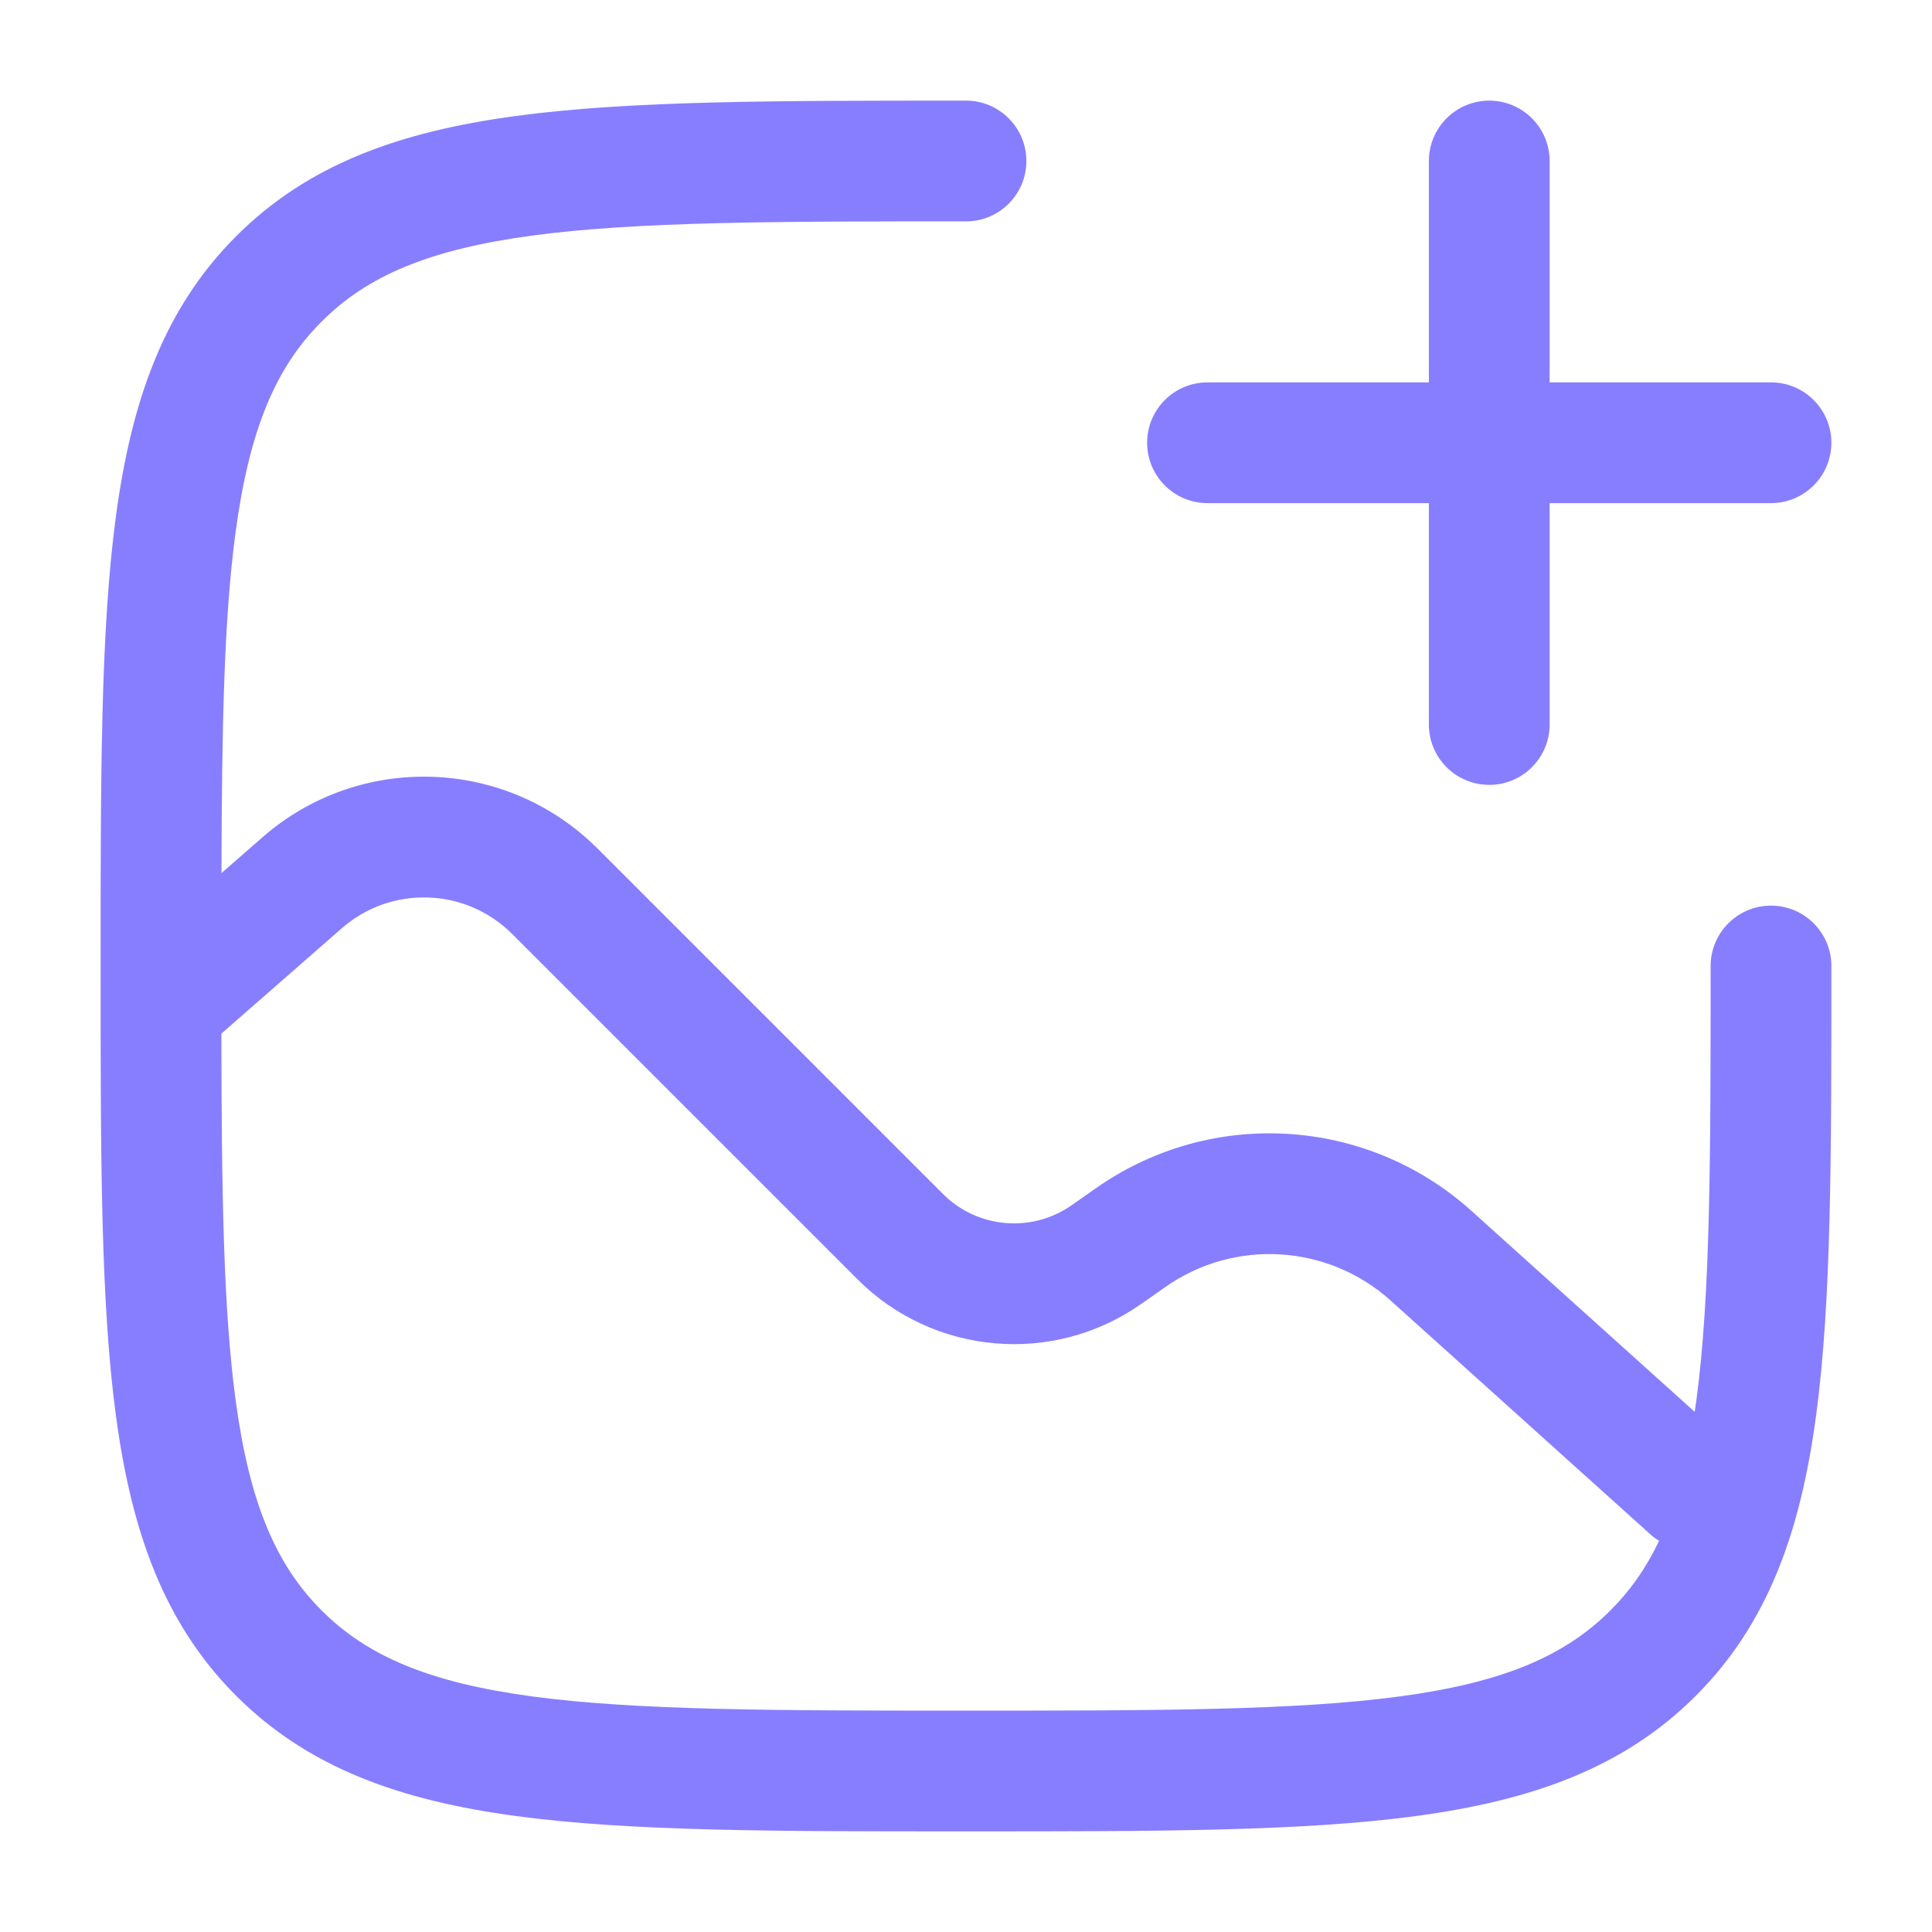
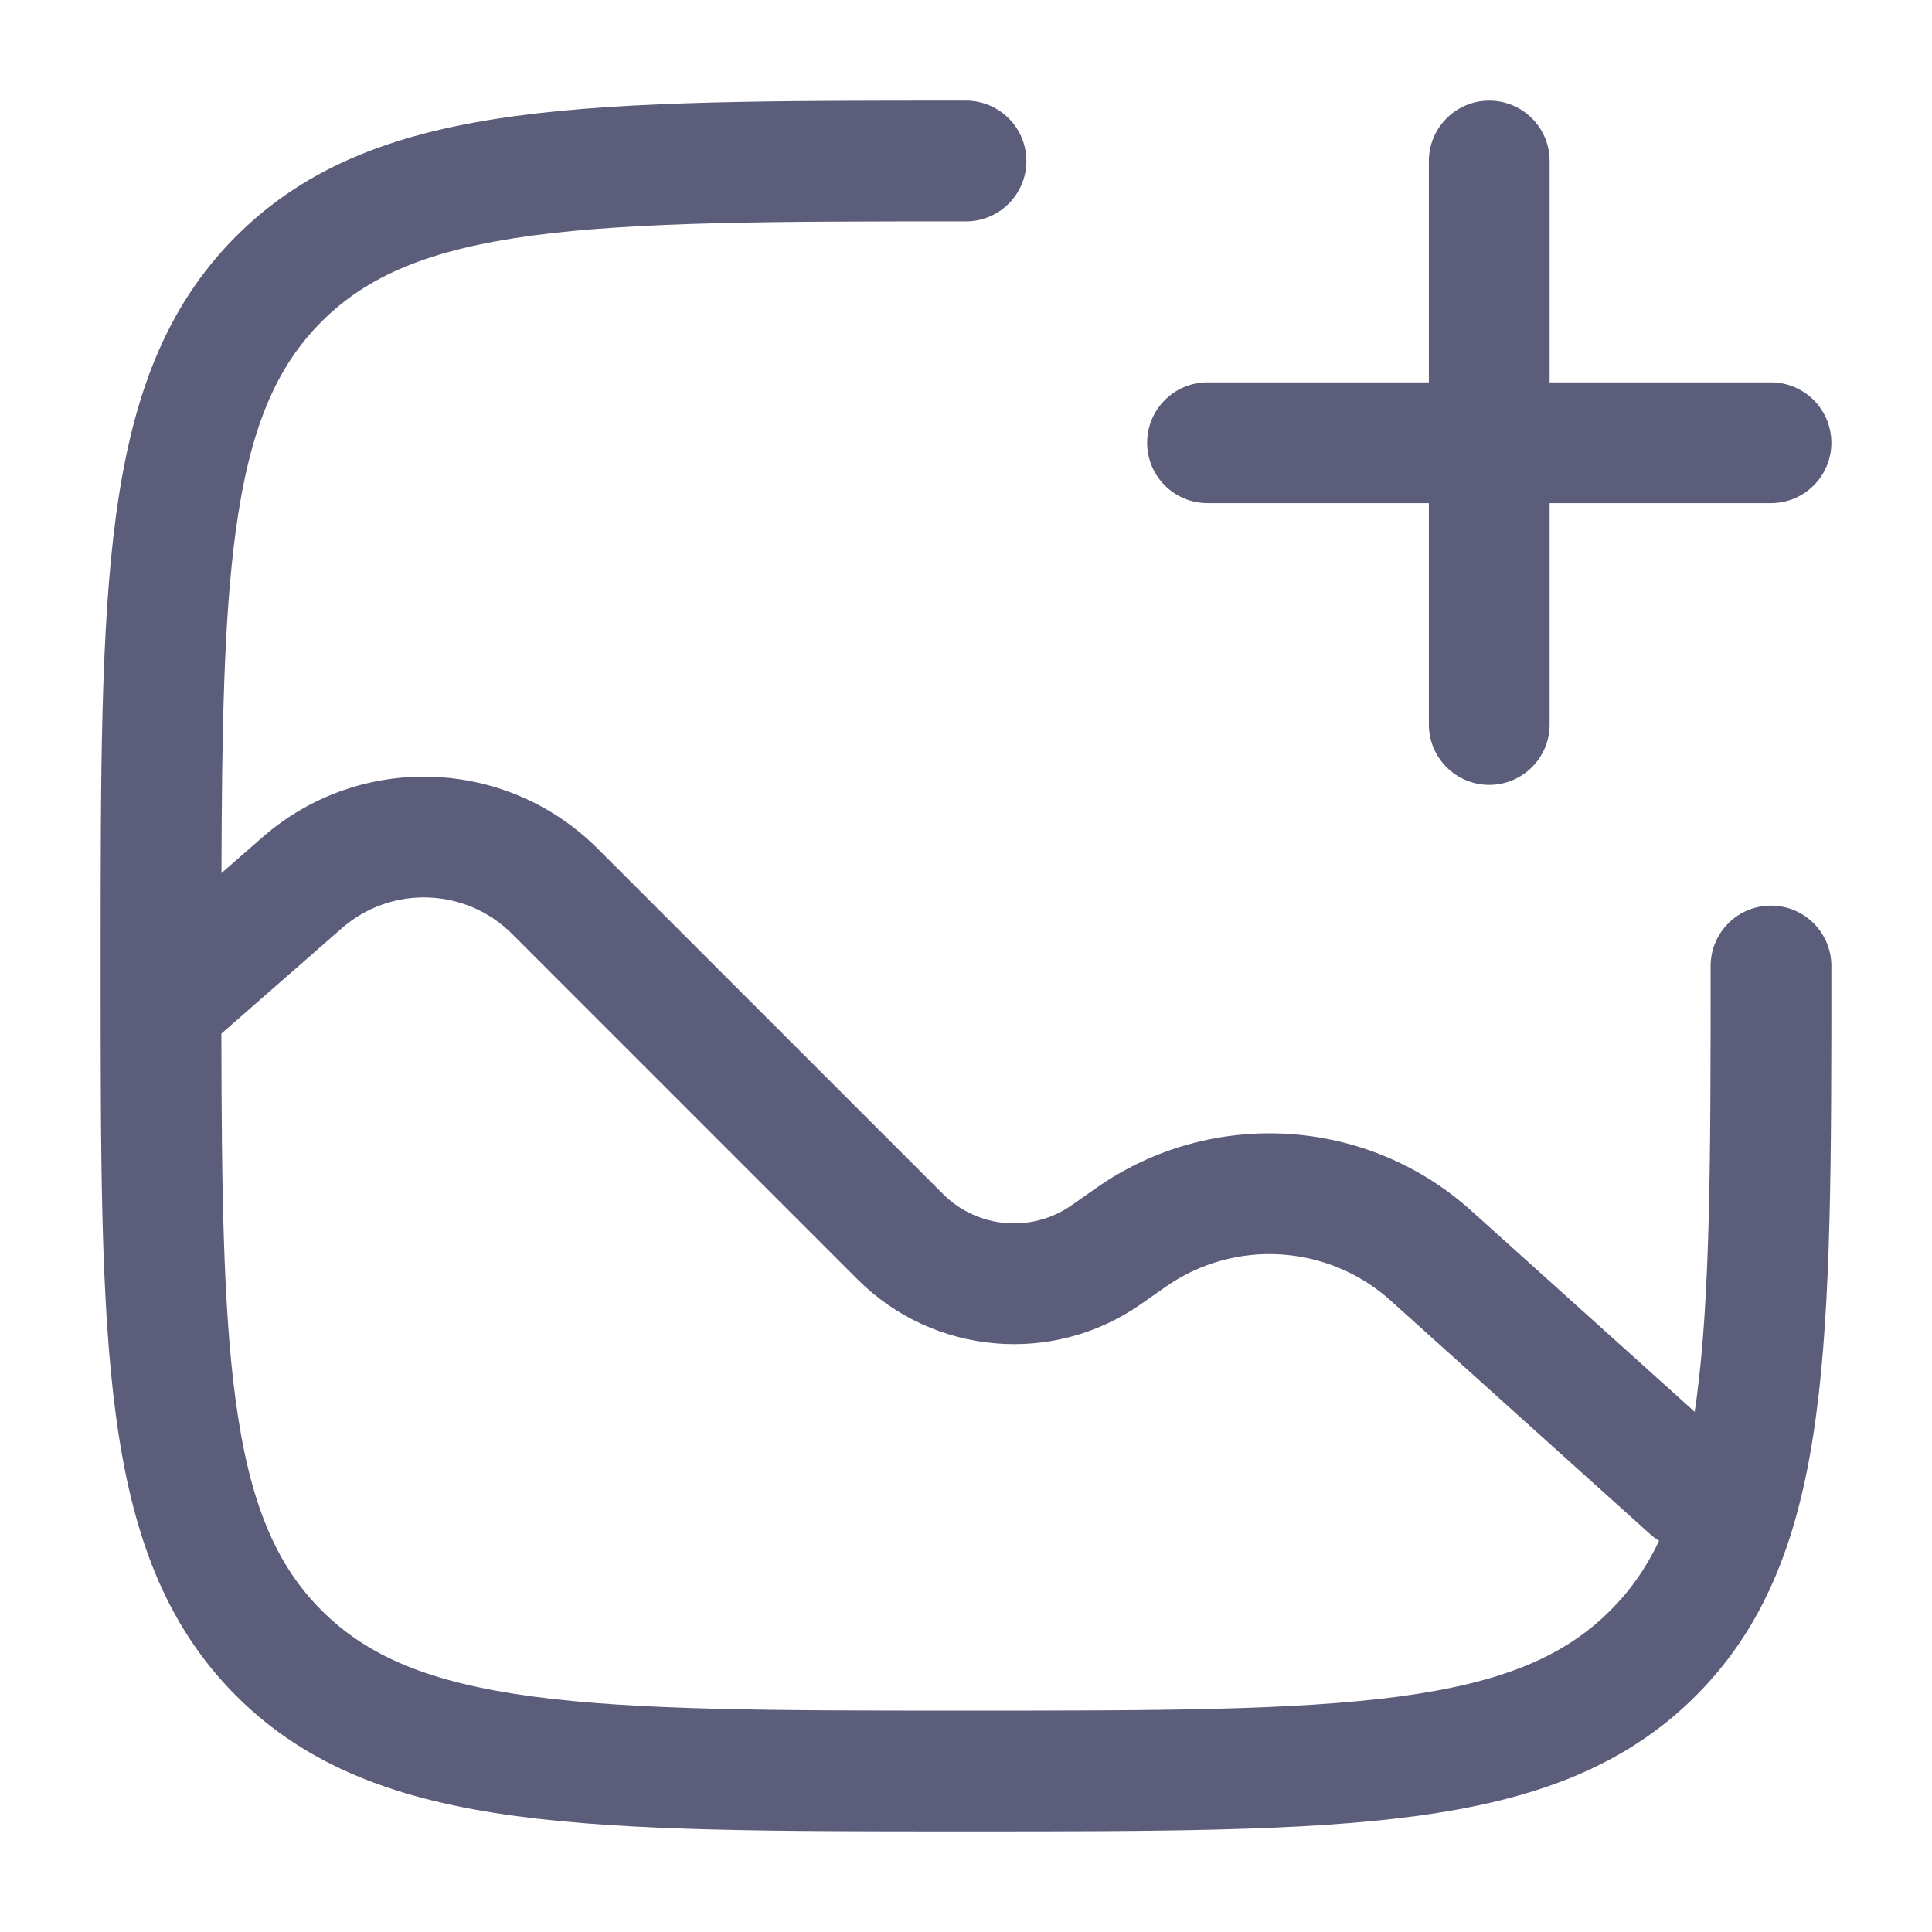
<svg xmlns="http://www.w3.org/2000/svg" width="24" height="24" viewBox="0 0 24 24" fill="none">
-   <path fill-rule="evenodd" clip-rule="evenodd" d="M18.5 1.25C18.914 1.25 19.25 1.586 19.25 2V4.75H22C22.414 4.75 22.75 5.086 22.75 5.5C22.75 5.914 22.414 6.25 22 6.25H19.25V9C19.25 9.414 18.914 9.75 18.5 9.75C18.086 9.75 17.75 9.414 17.75 9V6.25H15C14.586 6.25 14.25 5.914 14.25 5.5C14.25 5.086 14.586 4.75 15 4.75H17.75V2C17.75 1.586 18.086 1.25 18.5 1.25Z" fill="#877EFF" />
-   <path fill-rule="evenodd" clip-rule="evenodd" d="M12 1.25L11.943 1.25C9.634 1.25 7.825 1.25 6.414 1.44C4.969 1.634 3.829 2.039 2.934 2.934C2.039 3.829 1.634 4.969 1.44 6.414C1.25 7.825 1.25 9.634 1.25 11.943V12.057C1.25 14.366 1.25 16.175 1.44 17.586C1.634 19.031 2.039 20.171 2.934 21.066C3.829 21.961 4.969 22.366 6.414 22.56C7.825 22.75 9.634 22.75 11.943 22.75H12.057C14.366 22.75 16.175 22.75 17.586 22.56C19.031 22.366 20.171 21.961 21.066 21.066C21.961 20.171 22.366 19.031 22.56 17.586C22.75 16.175 22.75 14.366 22.75 12.057V12C22.75 11.586 22.414 11.25 22 11.25C21.586 11.25 21.25 11.586 21.25 12C21.25 14.378 21.248 16.086 21.074 17.386C21.067 17.438 21.06 17.488 21.052 17.538L18.278 15.041C16.979 13.872 15.044 13.755 13.613 14.761L13.315 14.97C12.818 15.319 12.142 15.261 11.713 14.831L7.423 10.541C6.287 9.406 4.466 9.345 3.258 10.403L2.751 10.846C2.756 9.054 2.781 7.693 2.926 6.614C3.098 5.335 3.425 4.564 3.995 3.995C4.564 3.425 5.335 3.098 6.614 2.926C7.914 2.752 9.622 2.75 12 2.75C12.414 2.75 12.75 2.414 12.75 2C12.75 1.586 12.414 1.25 12 1.25ZM2.926 17.386C3.098 18.665 3.425 19.436 3.995 20.005C4.564 20.575 5.335 20.902 6.614 21.074C7.914 21.248 9.622 21.25 12 21.25C14.378 21.25 16.087 21.248 17.386 21.074C18.665 20.902 19.436 20.575 20.005 20.005C20.249 19.762 20.448 19.481 20.61 19.14C20.571 19.117 20.533 19.089 20.498 19.057L17.275 16.156C16.495 15.454 15.334 15.385 14.476 15.988L14.178 16.197C13.084 16.966 11.597 16.837 10.652 15.892L6.362 11.602C5.785 11.025 4.86 10.994 4.245 11.532L2.75 12.84C2.753 14.788 2.773 16.245 2.926 17.386Z" fill="#877EFF" />
+   <path fill-rule="evenodd" clip-rule="evenodd" d="M18.5 1.25C18.914 1.25 19.25 1.586 19.25 2V4.75H22C22.414 4.75 22.75 5.086 22.75 5.5C22.75 5.914 22.414 6.25 22 6.25H19.25V9C19.25 9.414 18.914 9.75 18.5 9.75C18.086 9.75 17.75 9.414 17.75 9V6.25H15C14.586 6.25 14.25 5.914 14.25 5.5C14.25 5.086 14.586 4.75 15 4.75H17.75V2C17.75 1.586 18.086 1.25 18.5 1.25Z" fill="#5C5C7B" />
+   <path fill-rule="evenodd" clip-rule="evenodd" d="M12 1.25L11.943 1.25C9.634 1.25 7.825 1.25 6.414 1.44C4.969 1.634 3.829 2.039 2.934 2.934C2.039 3.829 1.634 4.969 1.44 6.414C1.25 7.825 1.25 9.634 1.25 11.943V12.057C1.25 14.366 1.25 16.175 1.44 17.586C1.634 19.031 2.039 20.171 2.934 21.066C3.829 21.961 4.969 22.366 6.414 22.56C7.825 22.75 9.634 22.75 11.943 22.75H12.057C14.366 22.75 16.175 22.75 17.586 22.56C19.031 22.366 20.171 21.961 21.066 21.066C21.961 20.171 22.366 19.031 22.56 17.586C22.75 16.175 22.75 14.366 22.75 12.057V12C22.75 11.586 22.414 11.25 22 11.25C21.586 11.25 21.25 11.586 21.25 12C21.25 14.378 21.248 16.086 21.074 17.386C21.067 17.438 21.06 17.488 21.052 17.538L18.278 15.041C16.979 13.872 15.044 13.755 13.613 14.761L13.315 14.97C12.818 15.319 12.142 15.261 11.713 14.831L7.423 10.541C6.287 9.406 4.466 9.345 3.258 10.403L2.751 10.846C2.756 9.054 2.781 7.693 2.926 6.614C3.098 5.335 3.425 4.564 3.995 3.995C4.564 3.425 5.335 3.098 6.614 2.926C7.914 2.752 9.622 2.75 12 2.75C12.414 2.75 12.75 2.414 12.75 2C12.75 1.586 12.414 1.25 12 1.25ZM2.926 17.386C3.098 18.665 3.425 19.436 3.995 20.005C4.564 20.575 5.335 20.902 6.614 21.074C7.914 21.248 9.622 21.25 12 21.25C14.378 21.25 16.087 21.248 17.386 21.074C18.665 20.902 19.436 20.575 20.005 20.005C20.249 19.762 20.448 19.481 20.61 19.14C20.571 19.117 20.533 19.089 20.498 19.057L17.275 16.156C16.495 15.454 15.334 15.385 14.476 15.988L14.178 16.197C13.084 16.966 11.597 16.837 10.652 15.892L6.362 11.602C5.785 11.025 4.86 10.994 4.245 11.532L2.75 12.84C2.753 14.788 2.773 16.245 2.926 17.386Z" fill="#5C5C7B" />
</svg>
